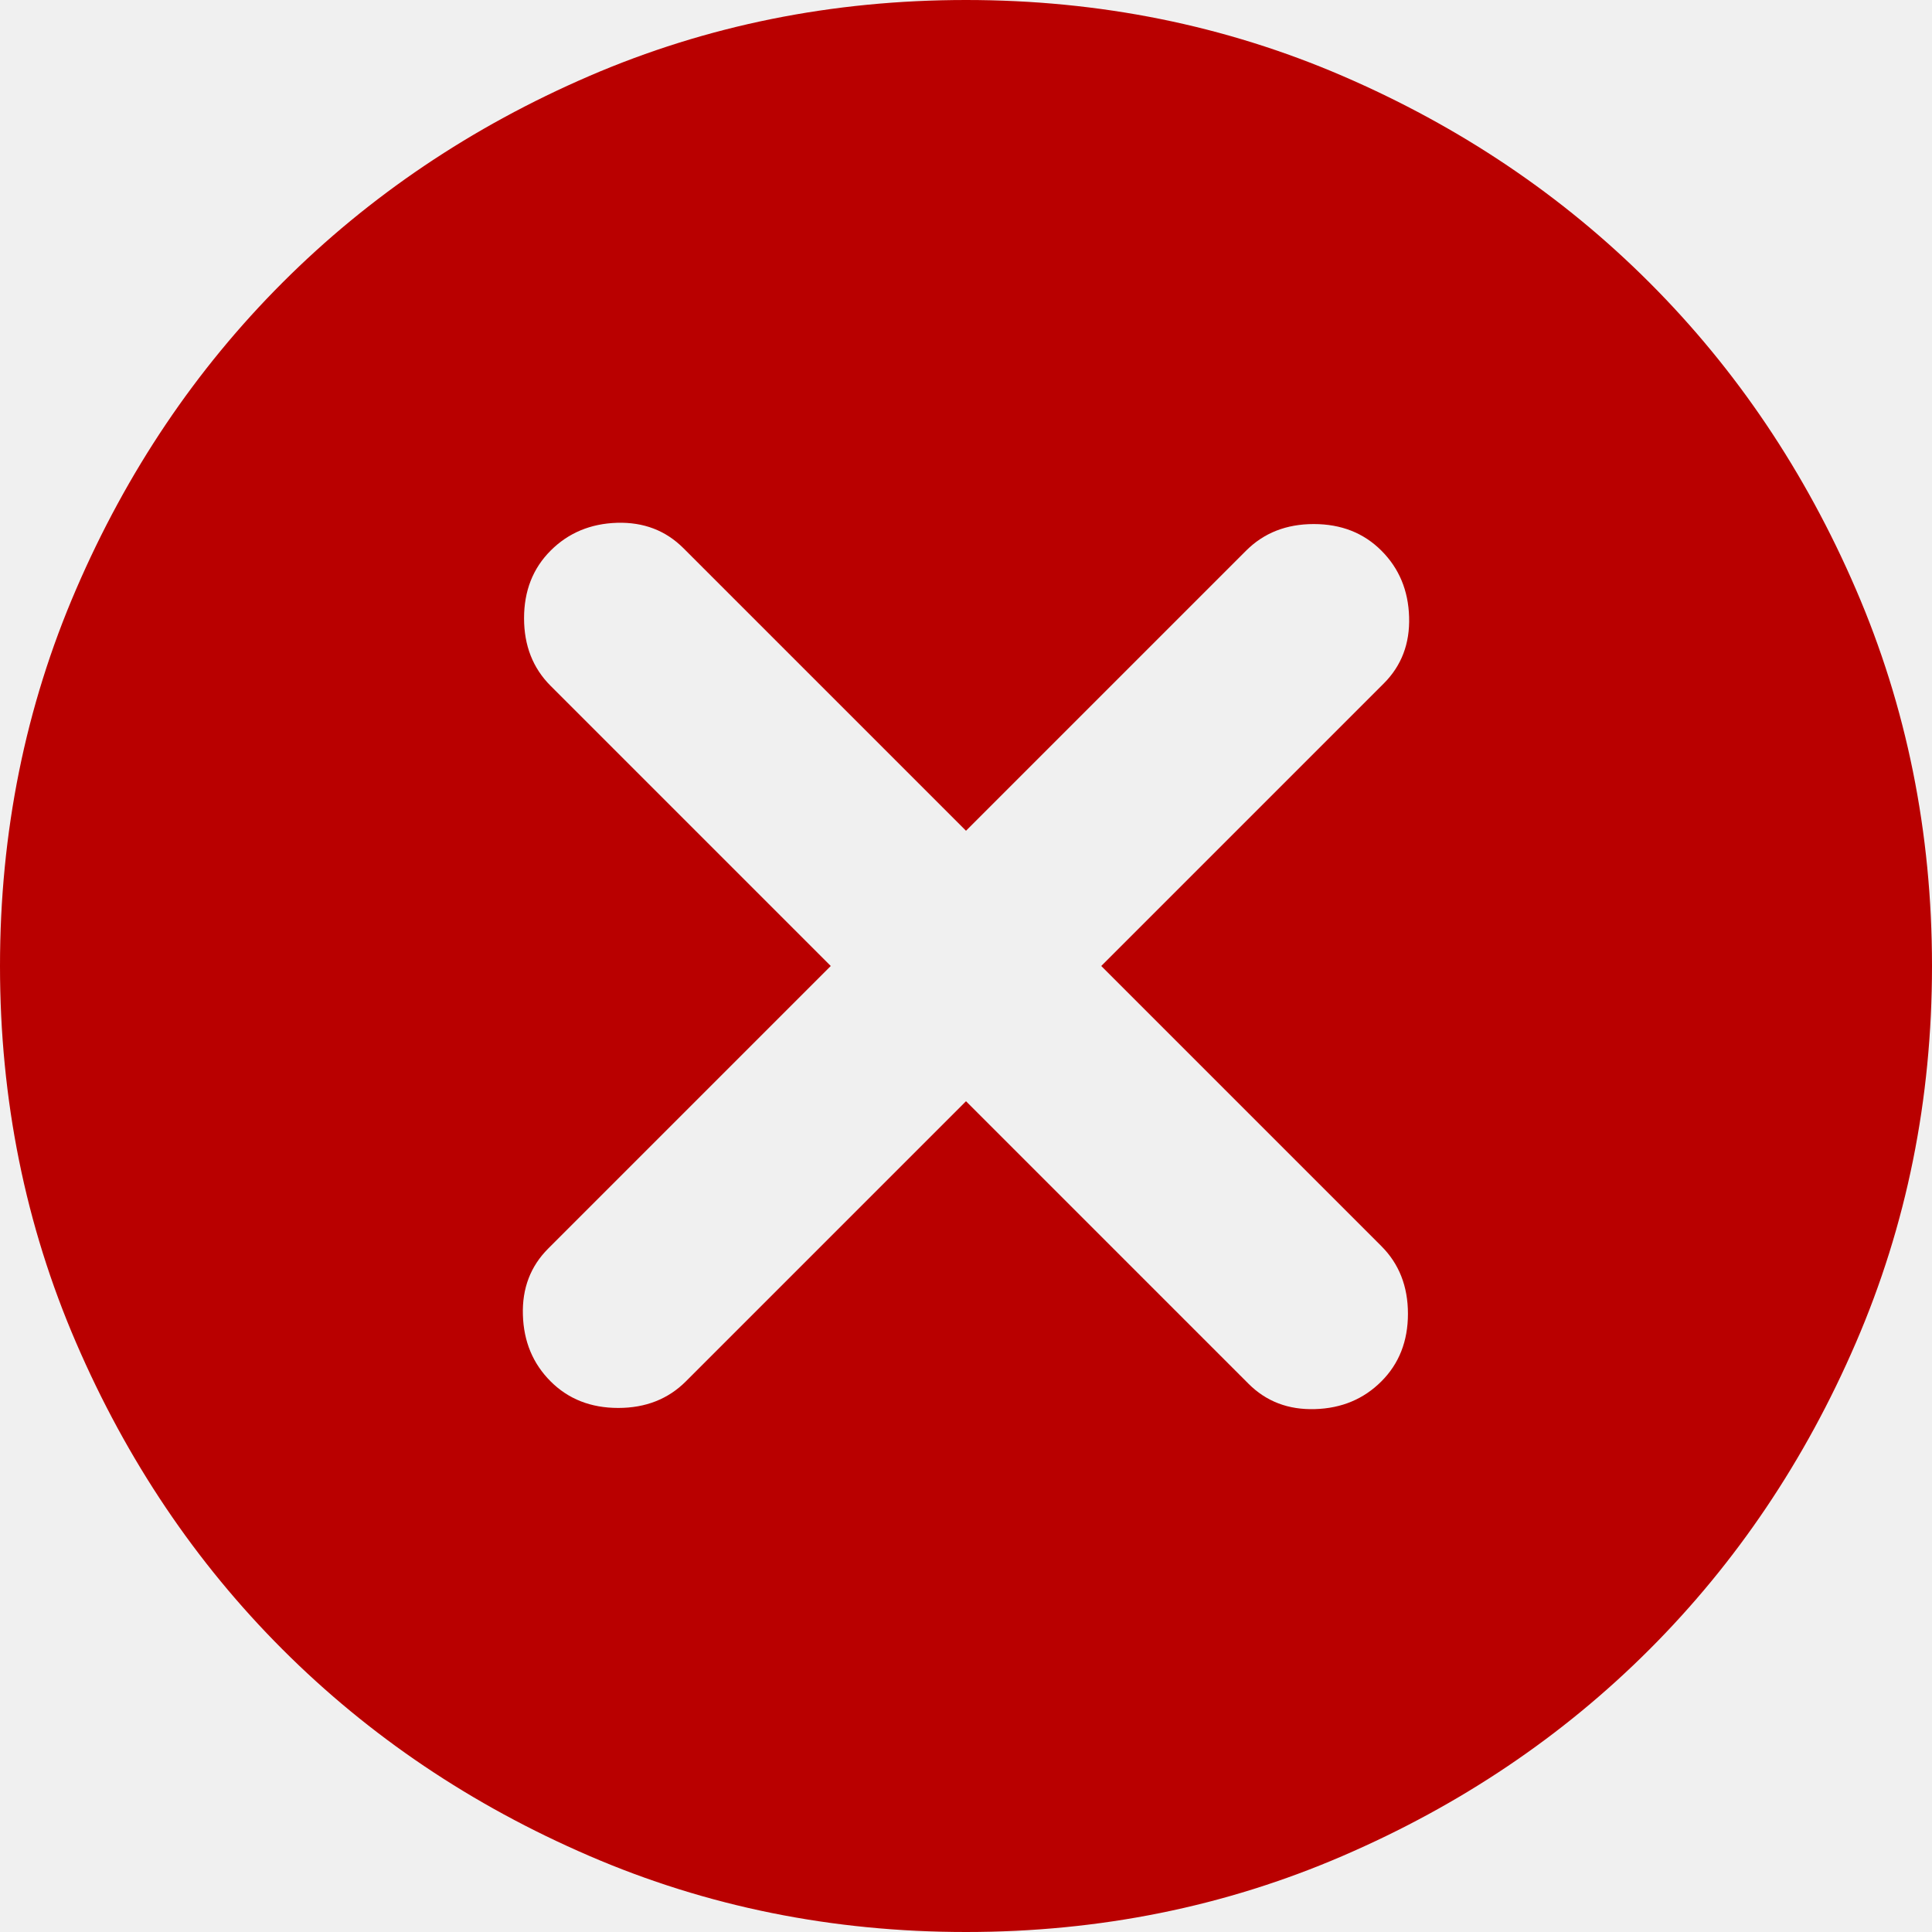
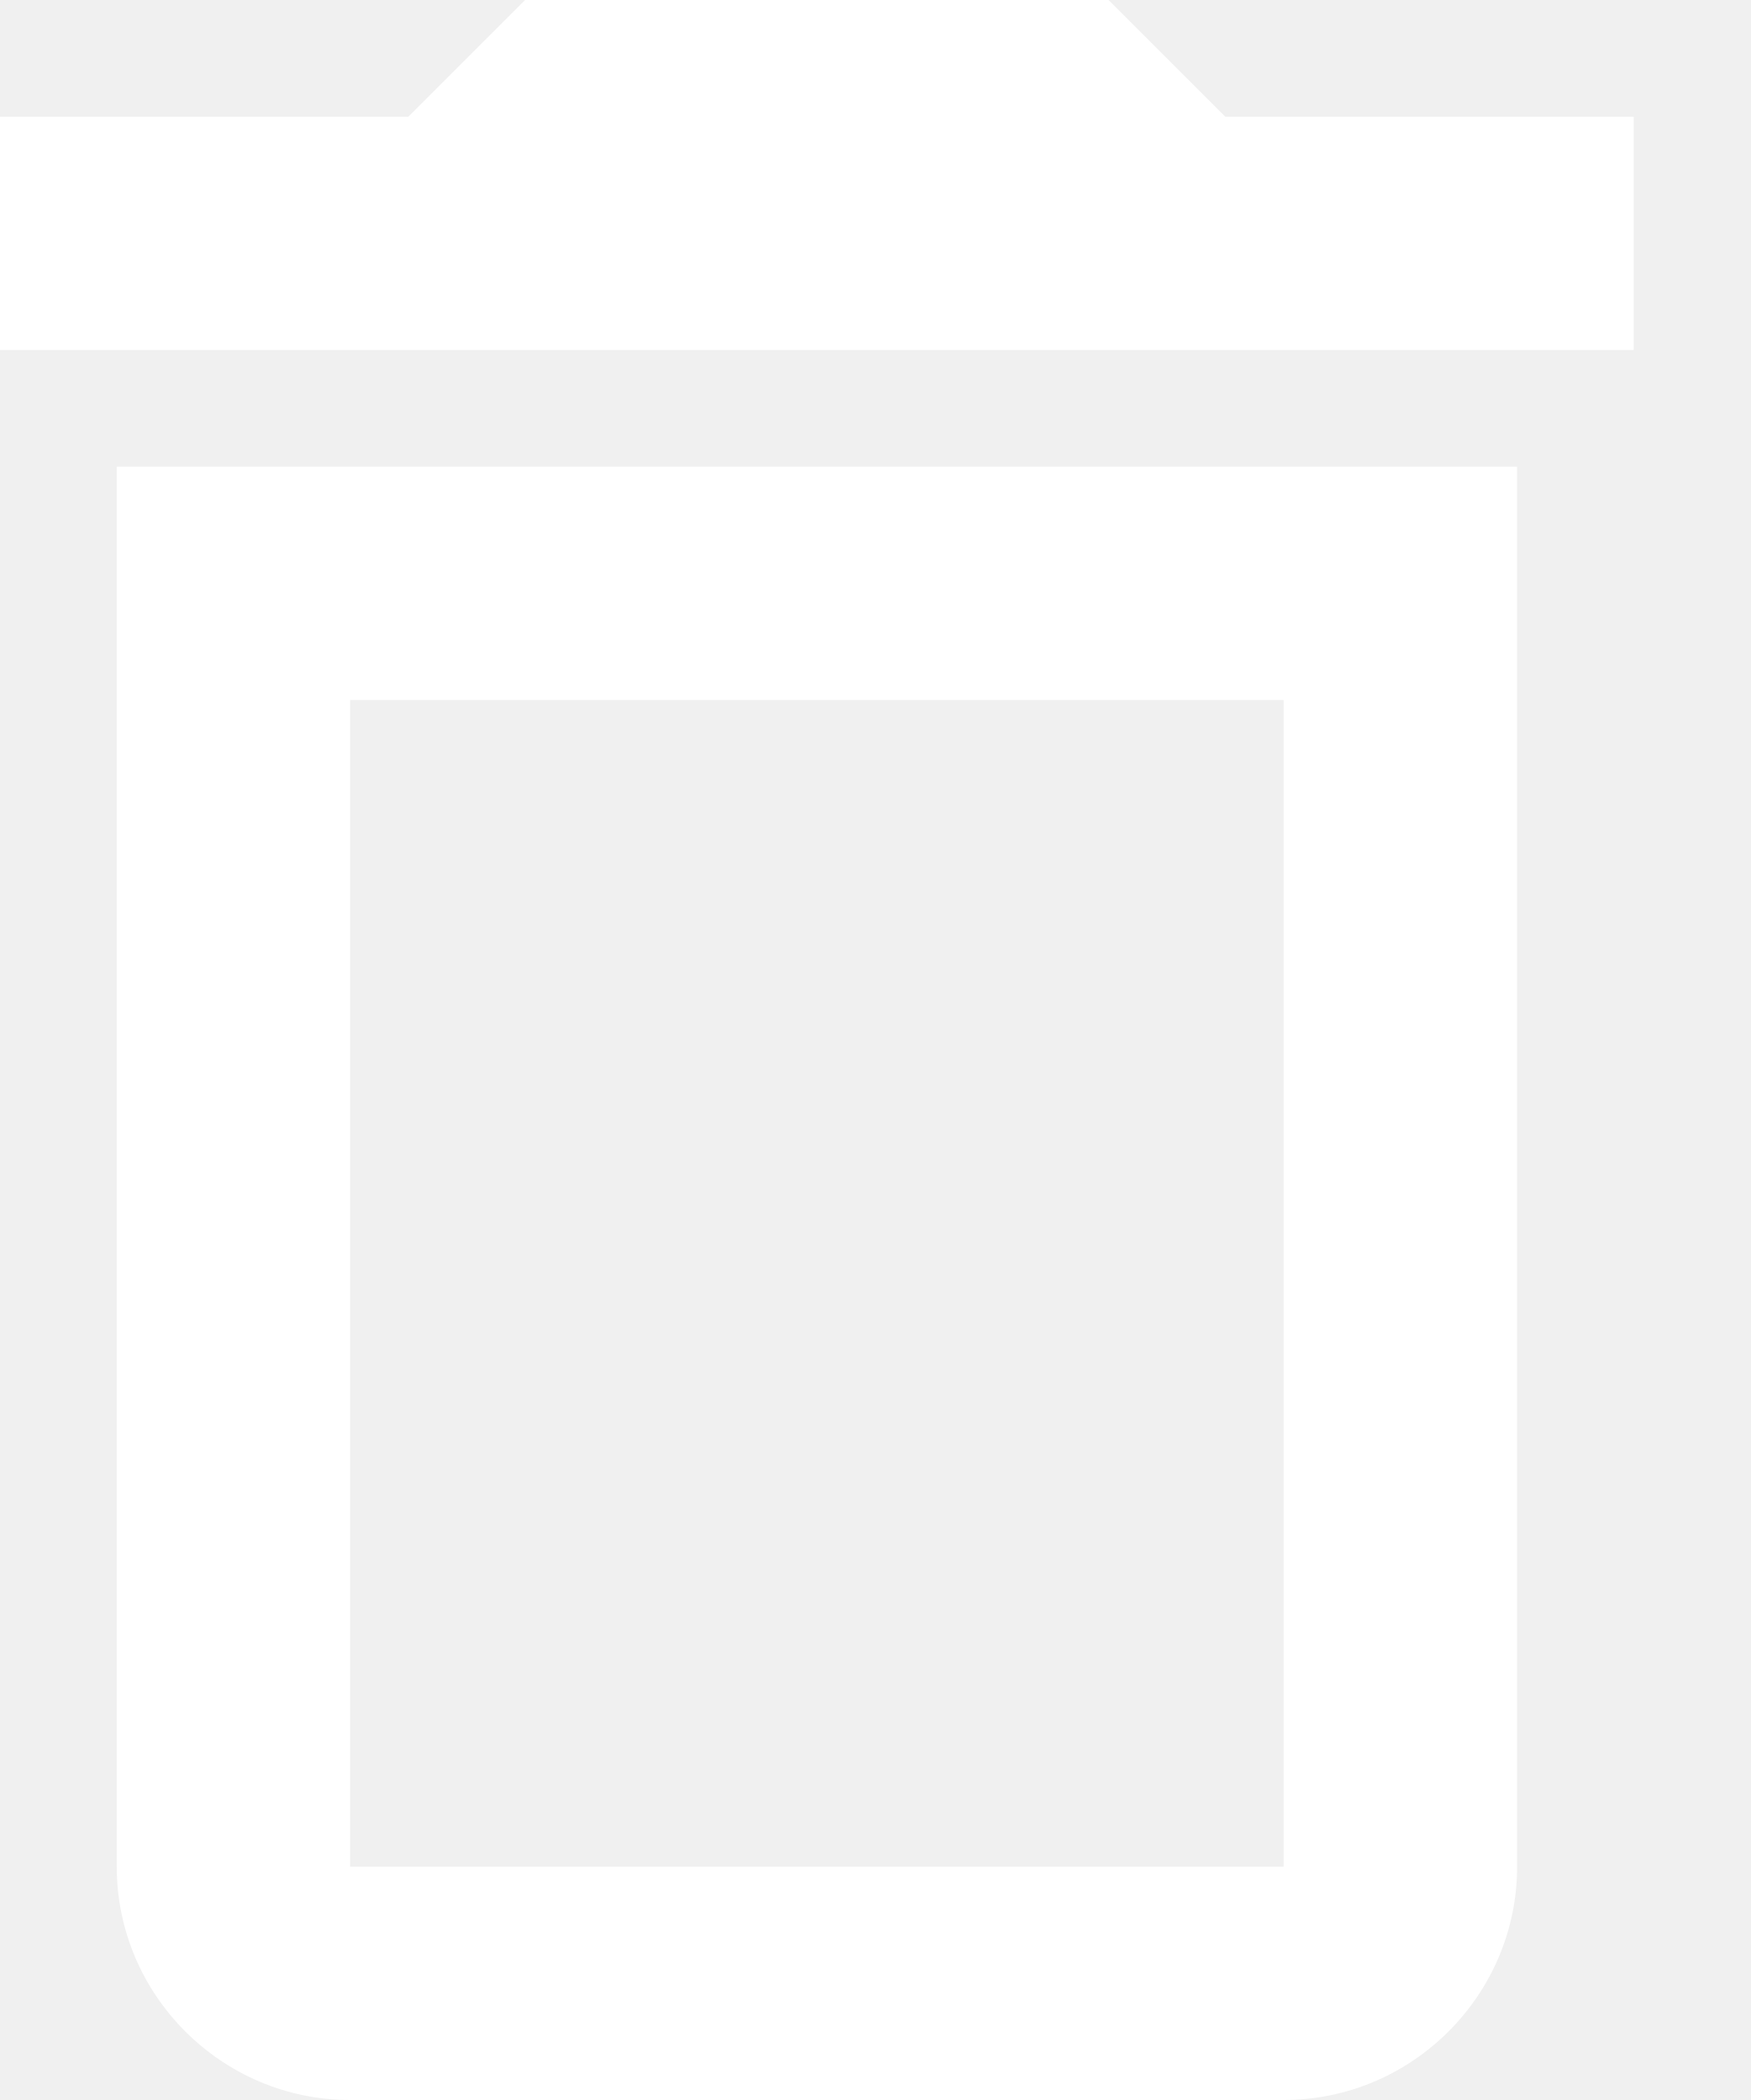
- <svg xmlns="http://www.w3.org/2000/svg" width="100" height="100" viewBox="0 0 100 100" fill="none">
-   <path d="M28.5 71.5C29.417 72.417 30.583 72.875 32 72.875C33.417 72.875 34.583 72.417 35.5 71.5L50 57L64.625 71.625C65.542 72.542 66.688 72.978 68.065 72.935C69.438 72.895 70.583 72.417 71.5 71.5C72.417 70.583 72.875 69.417 72.875 68C72.875 66.583 72.417 65.417 71.5 64.5L57 50L71.625 35.375C72.542 34.458 72.978 33.312 72.935 31.935C72.895 30.562 72.417 29.417 71.5 28.5C70.583 27.583 69.417 27.125 68 27.125C66.583 27.125 65.417 27.583 64.5 28.5L50 43L35.375 28.375C34.458 27.458 33.313 27.02 31.94 27.06C30.563 27.103 29.417 27.583 28.5 28.5C27.583 29.417 27.125 30.583 27.125 32C27.125 33.417 27.583 34.583 28.5 35.5L43 50L28.375 64.625C27.458 65.542 27.022 66.687 27.065 68.06C27.105 69.437 27.583 70.583 28.5 71.5ZM50 100C43.083 100 36.583 98.687 30.5 96.06C24.417 93.437 19.125 89.875 14.625 85.375C10.125 80.875 6.563 75.583 3.94 69.5C1.313 63.417 0 56.917 0 50C0 43.083 1.313 36.583 3.94 30.5C6.563 24.417 10.125 19.125 14.625 14.625C19.125 10.125 24.417 6.562 30.5 3.935C36.583 1.312 43.083 0 50 0C56.917 0 63.417 1.312 69.5 3.935C75.583 6.562 80.875 10.125 85.375 14.625C89.875 19.125 93.437 24.417 96.06 30.5C98.687 36.583 100 43.083 100 50C100 56.917 98.687 63.417 96.06 69.5C93.437 75.583 89.875 80.875 85.375 85.375C80.875 89.875 75.583 93.437 69.5 96.06C63.417 98.687 56.917 100 50 100Z" fill="#B90000" />
+ <svg xmlns="http://www.w3.org/2000/svg" width="10" height="12" viewBox="0 0 10 12" fill="none">
+   <path d="M0.667 10.667C0.667 11.4 1.267 12 2 12H7.333C8.067 12 8.667 11.4 8.667 10.667V2.667H0.667V10.667ZM2 4H7.333V10.667H2V4ZM7 0.667L6.333 0H3L2.333 0.667H0V2H9.333V0.667H7Z" fill="white" />
</svg>
